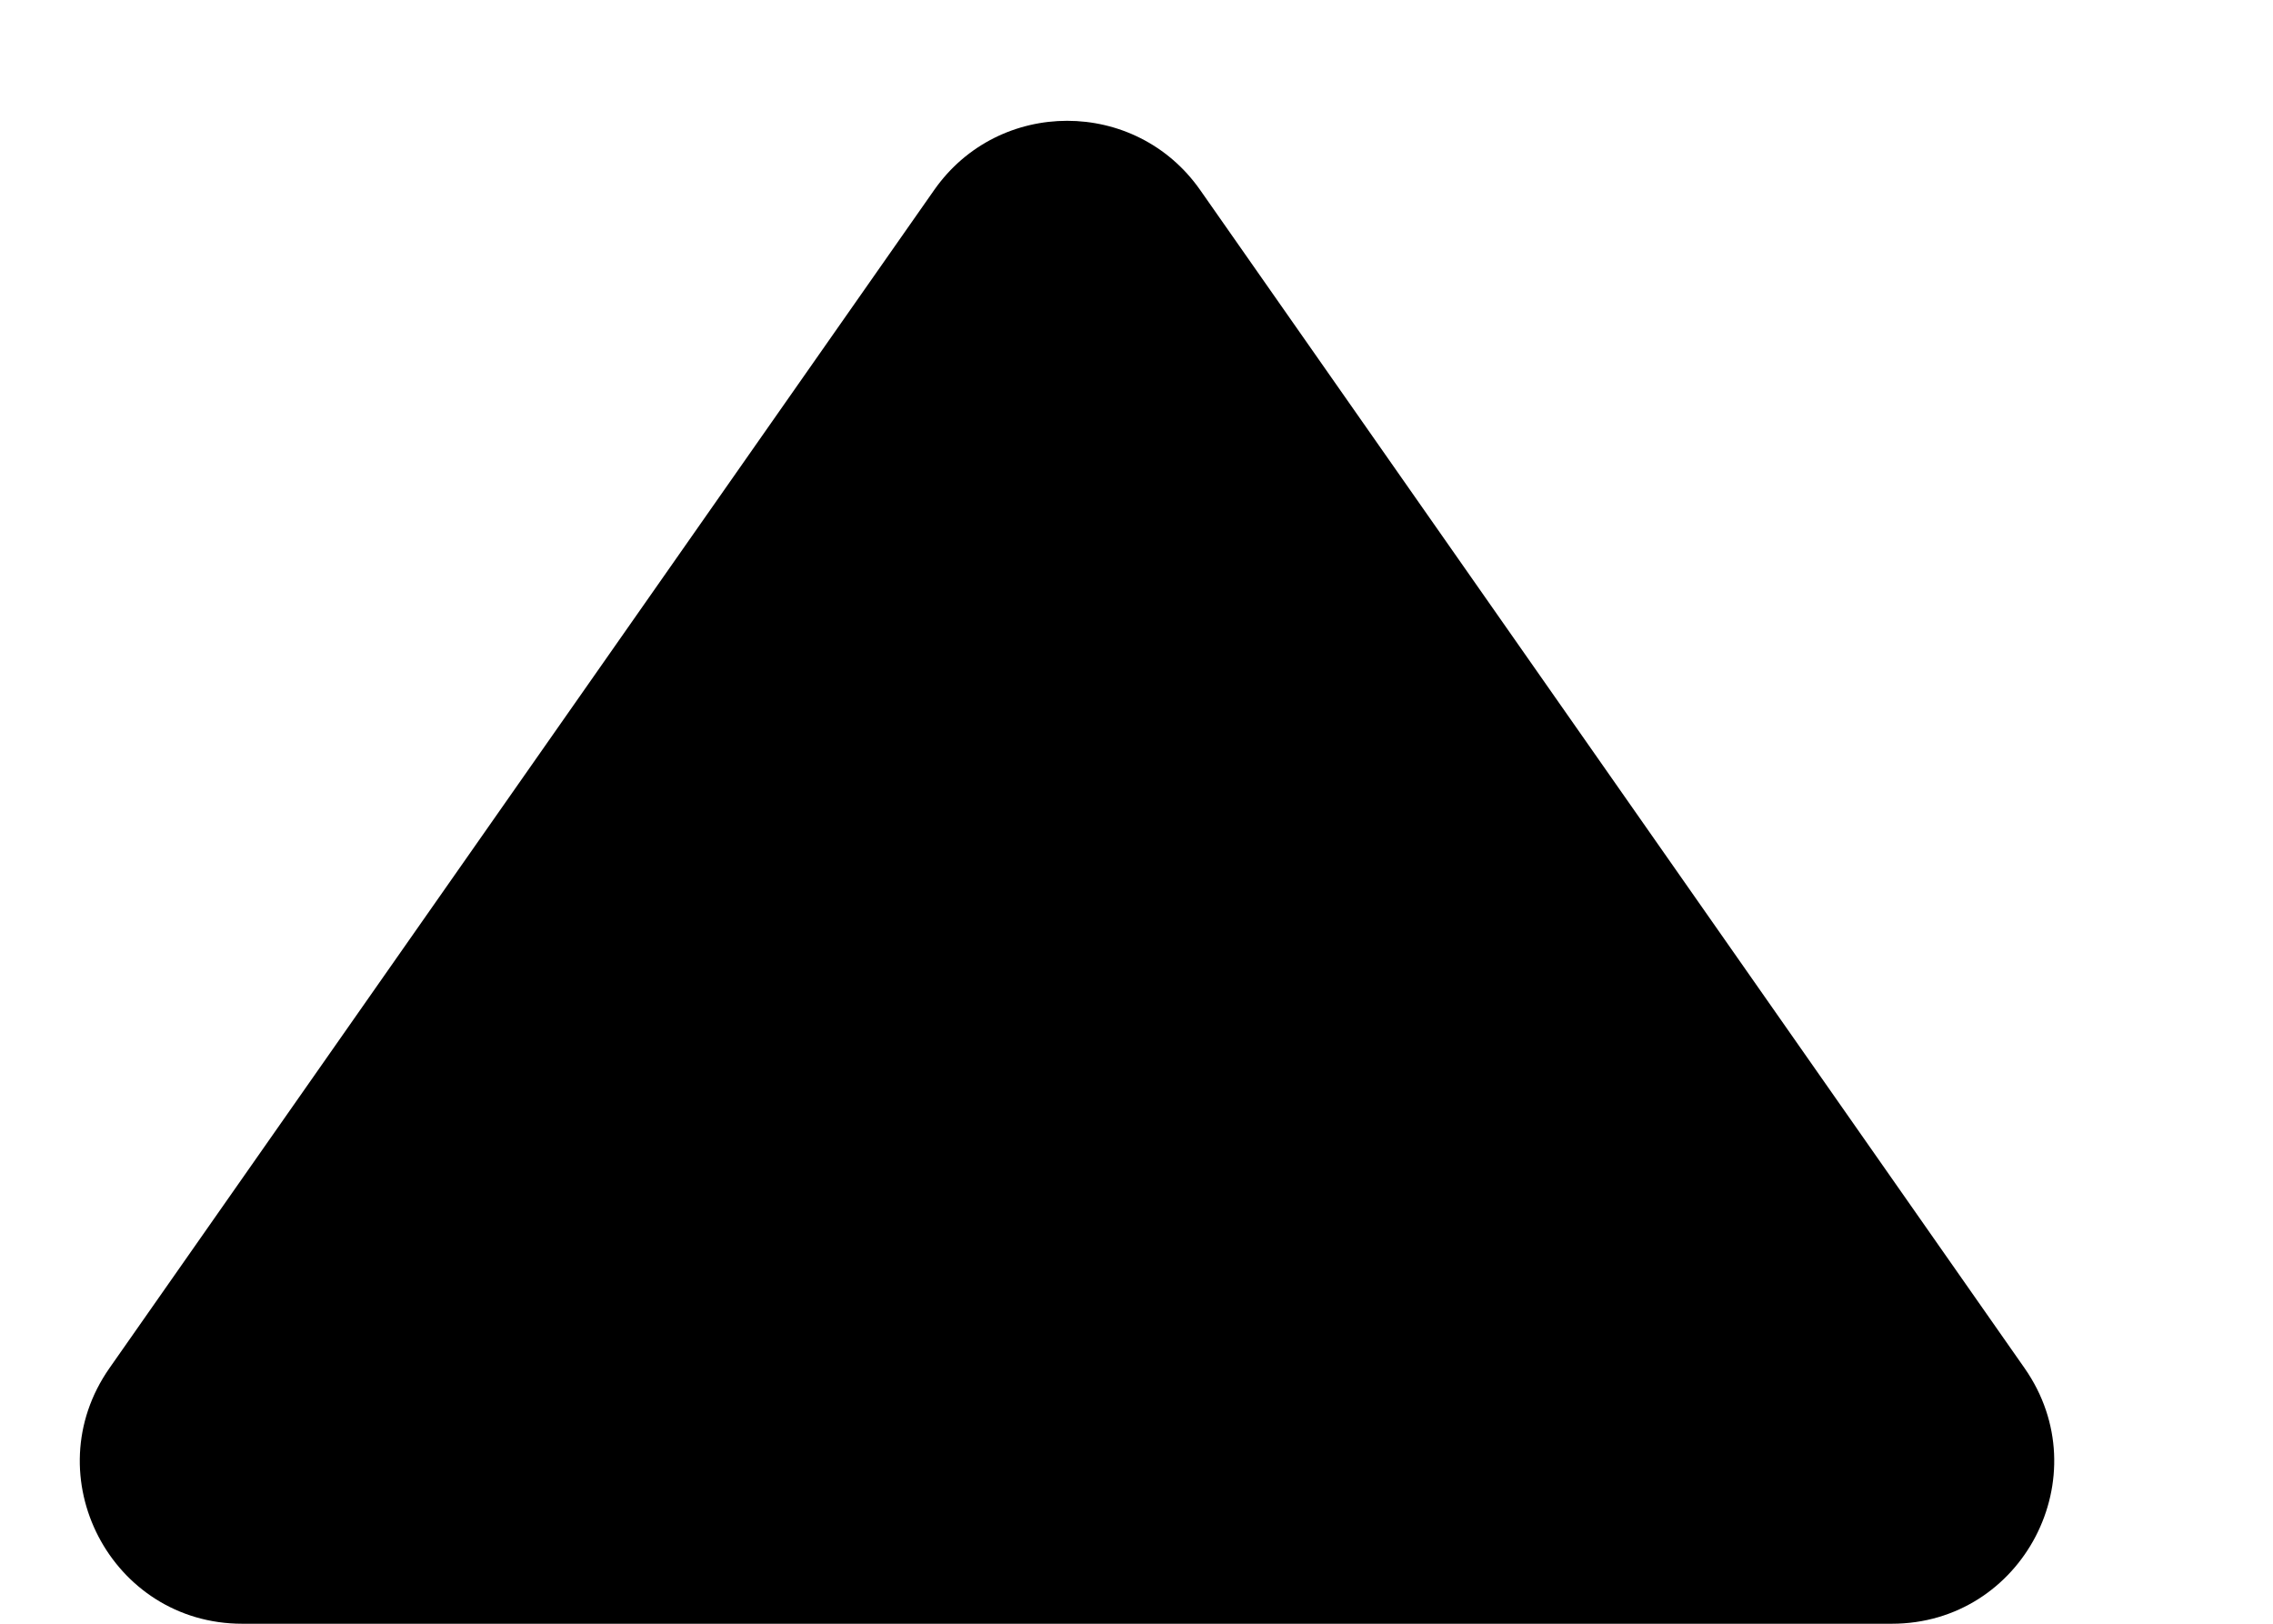
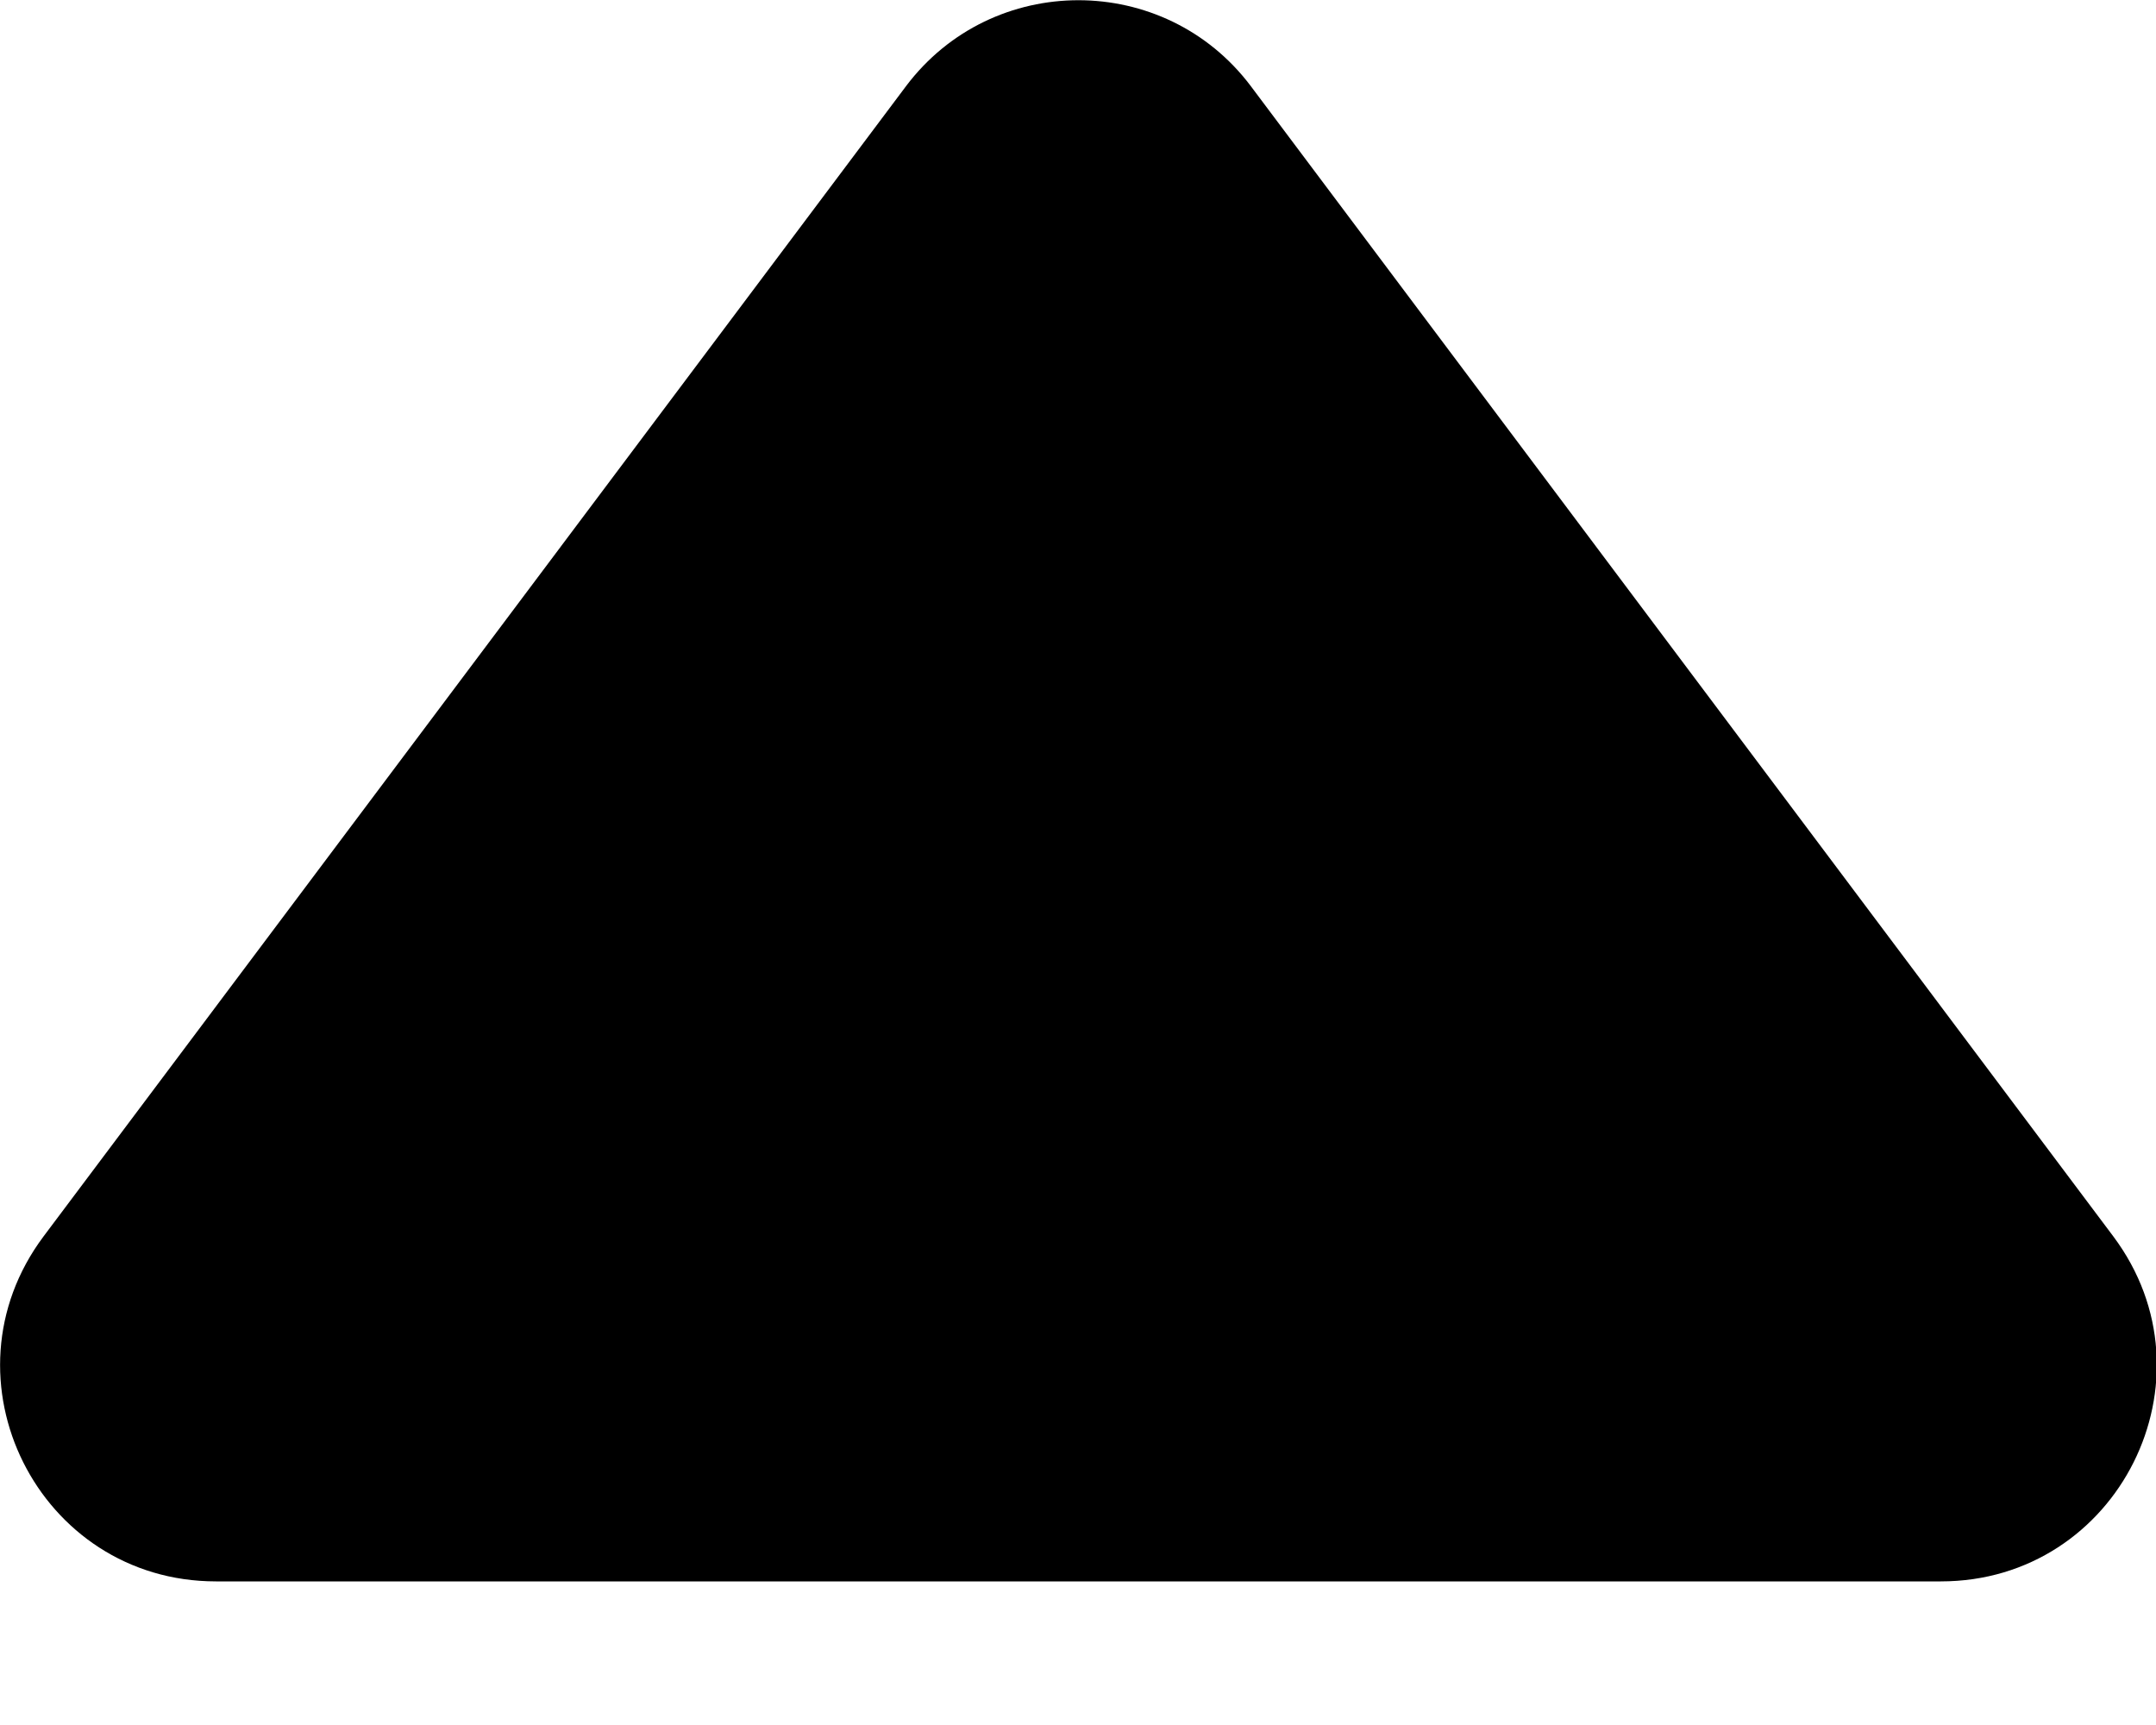
- <svg xmlns="http://www.w3.org/2000/svg" width="7" height="5" viewBox="0 0 7 5" fill="none">
-   <path d="M3.696 0.585C3.497 0.301 3.076 0.301 2.877 0.585L0.337 4.213C0.105 4.545 0.342 5 0.746 5H5.826C6.23 5 6.467 4.545 6.235 4.213L3.696 0.585Z" fill="currentColor" />
+ <svg xmlns="http://www.w3.org/2000/svg" width="5" height="4" viewBox="0 0 5 4" fill="none">
+   <path d="M2.901 0.2C2.701 -0.066 2.301 -0.066 2.101 0.2L0.101 2.867C-0.146 3.197 0.089 3.667 0.501 3.667H4.501C4.913 3.667 5.148 3.197 4.901 2.867L2.901 0.2Z" fill="currentColor" />
</svg>
